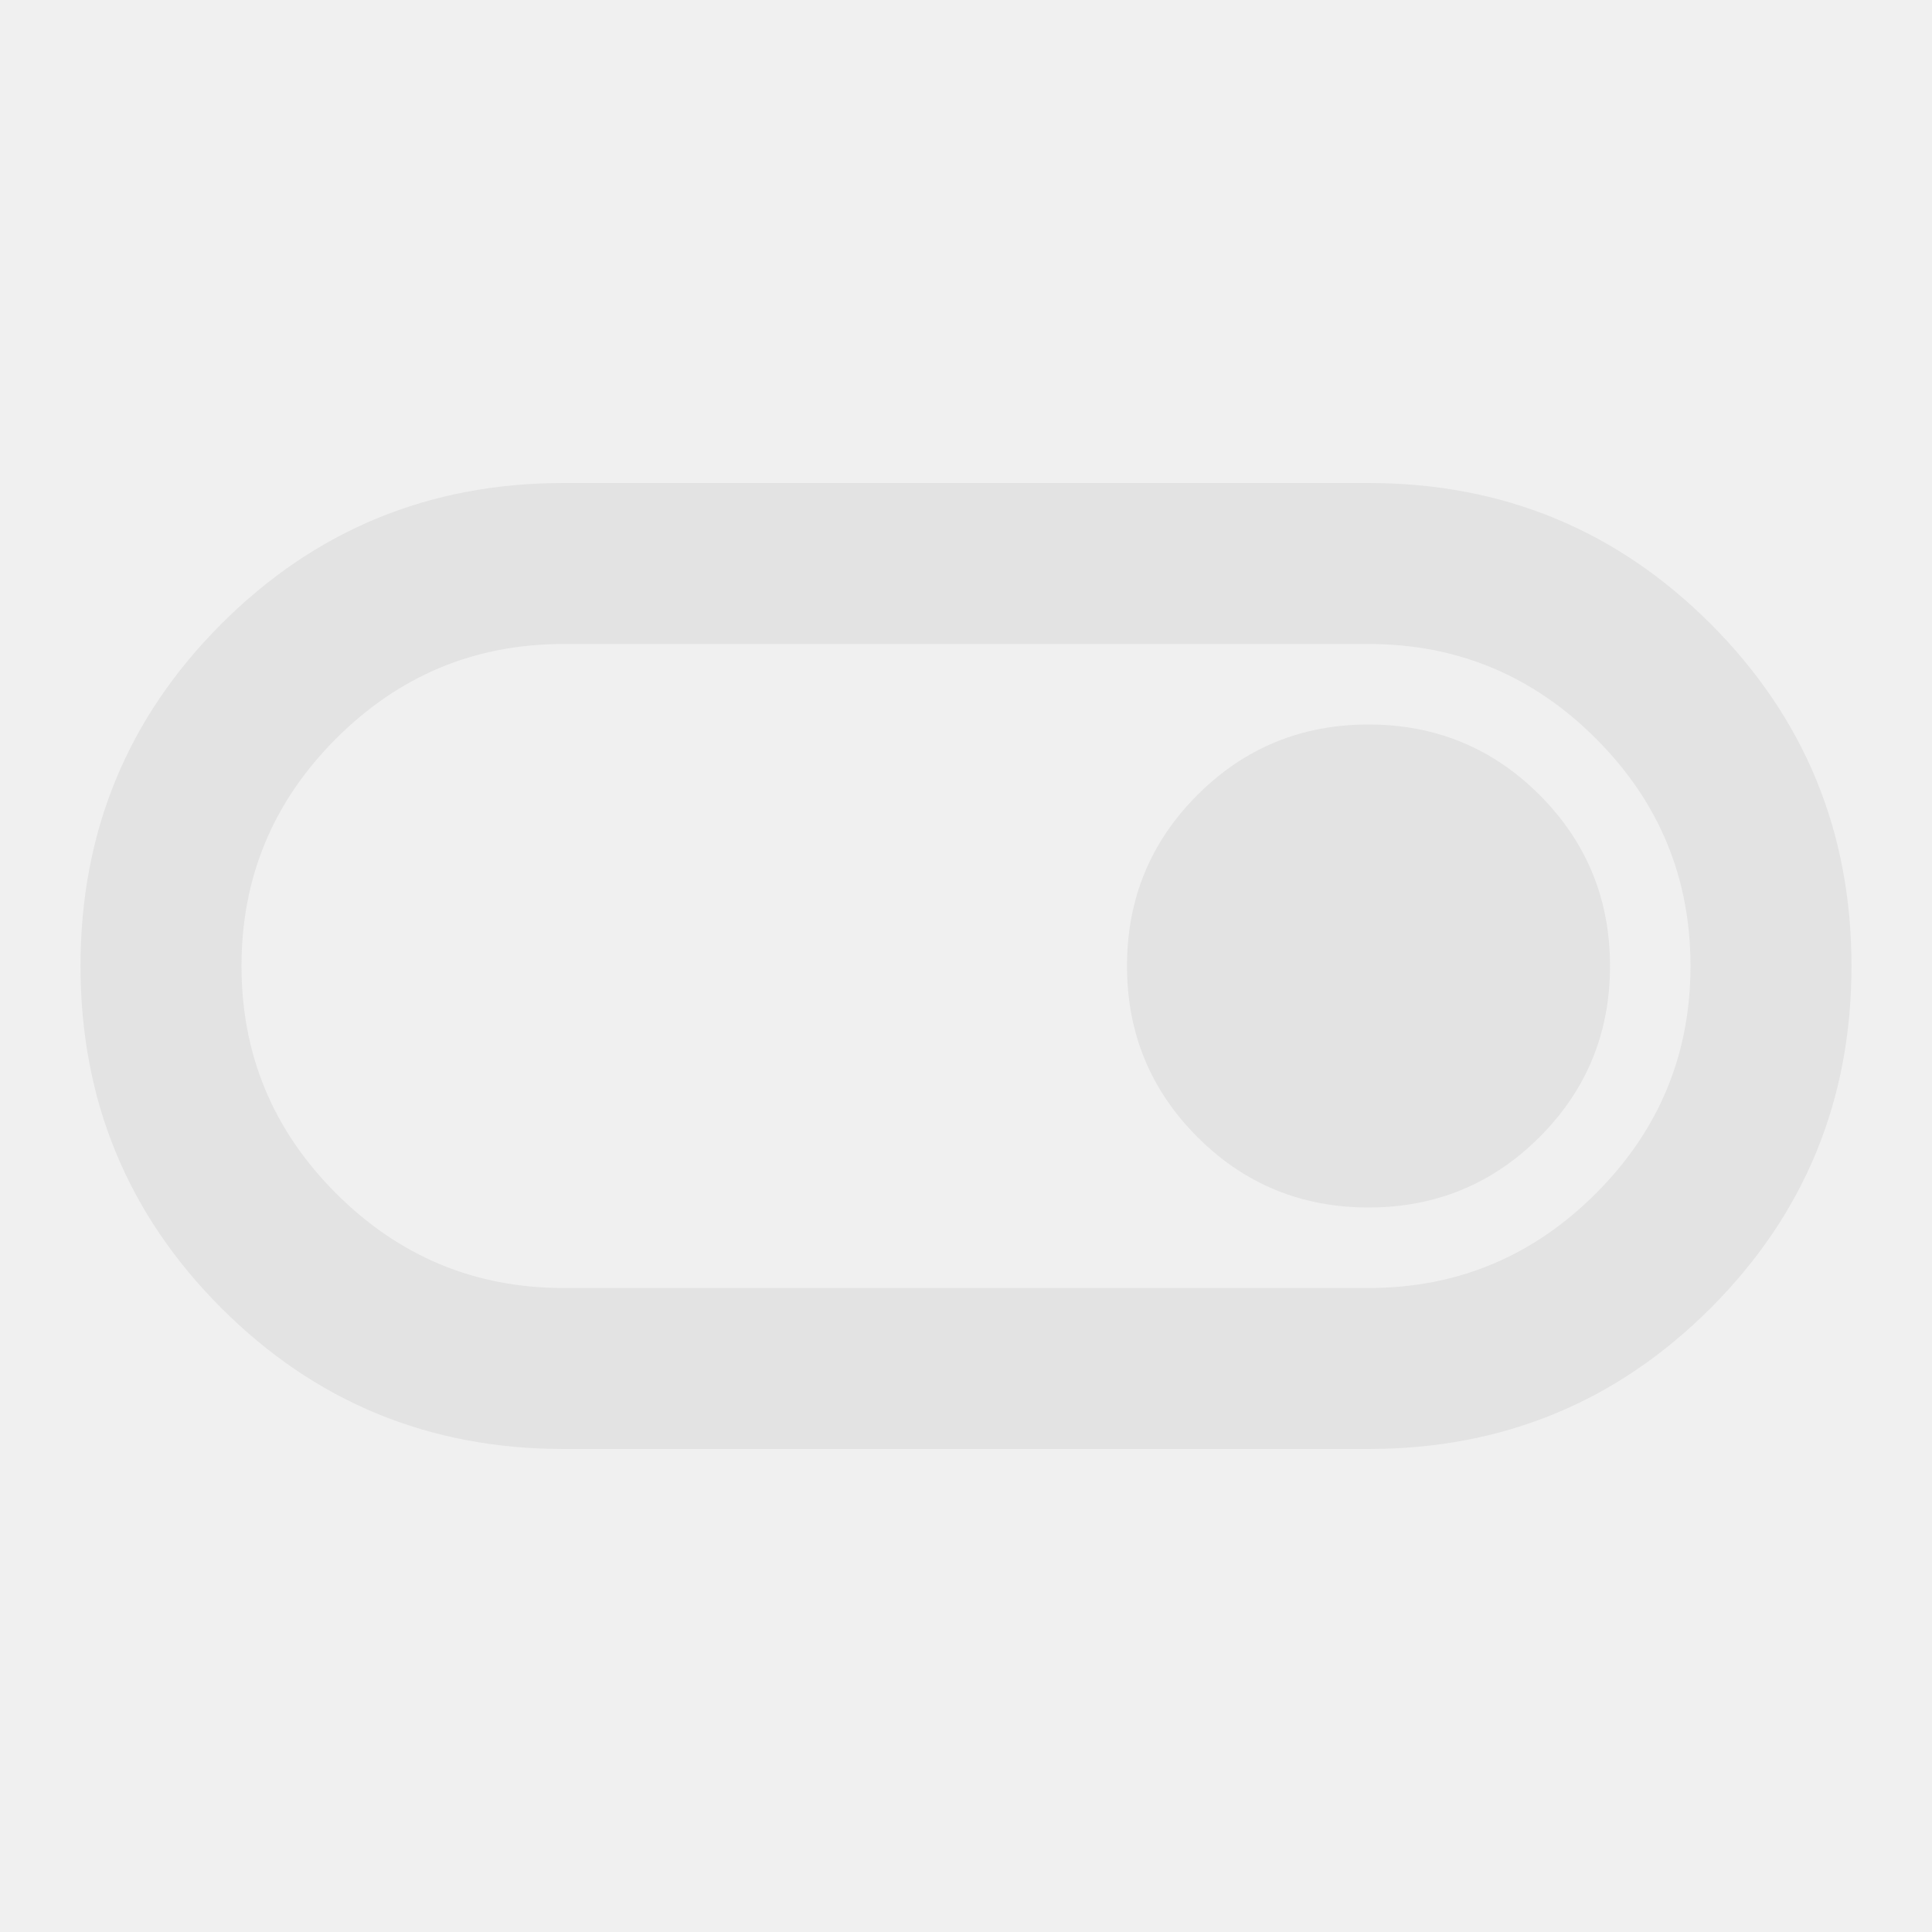
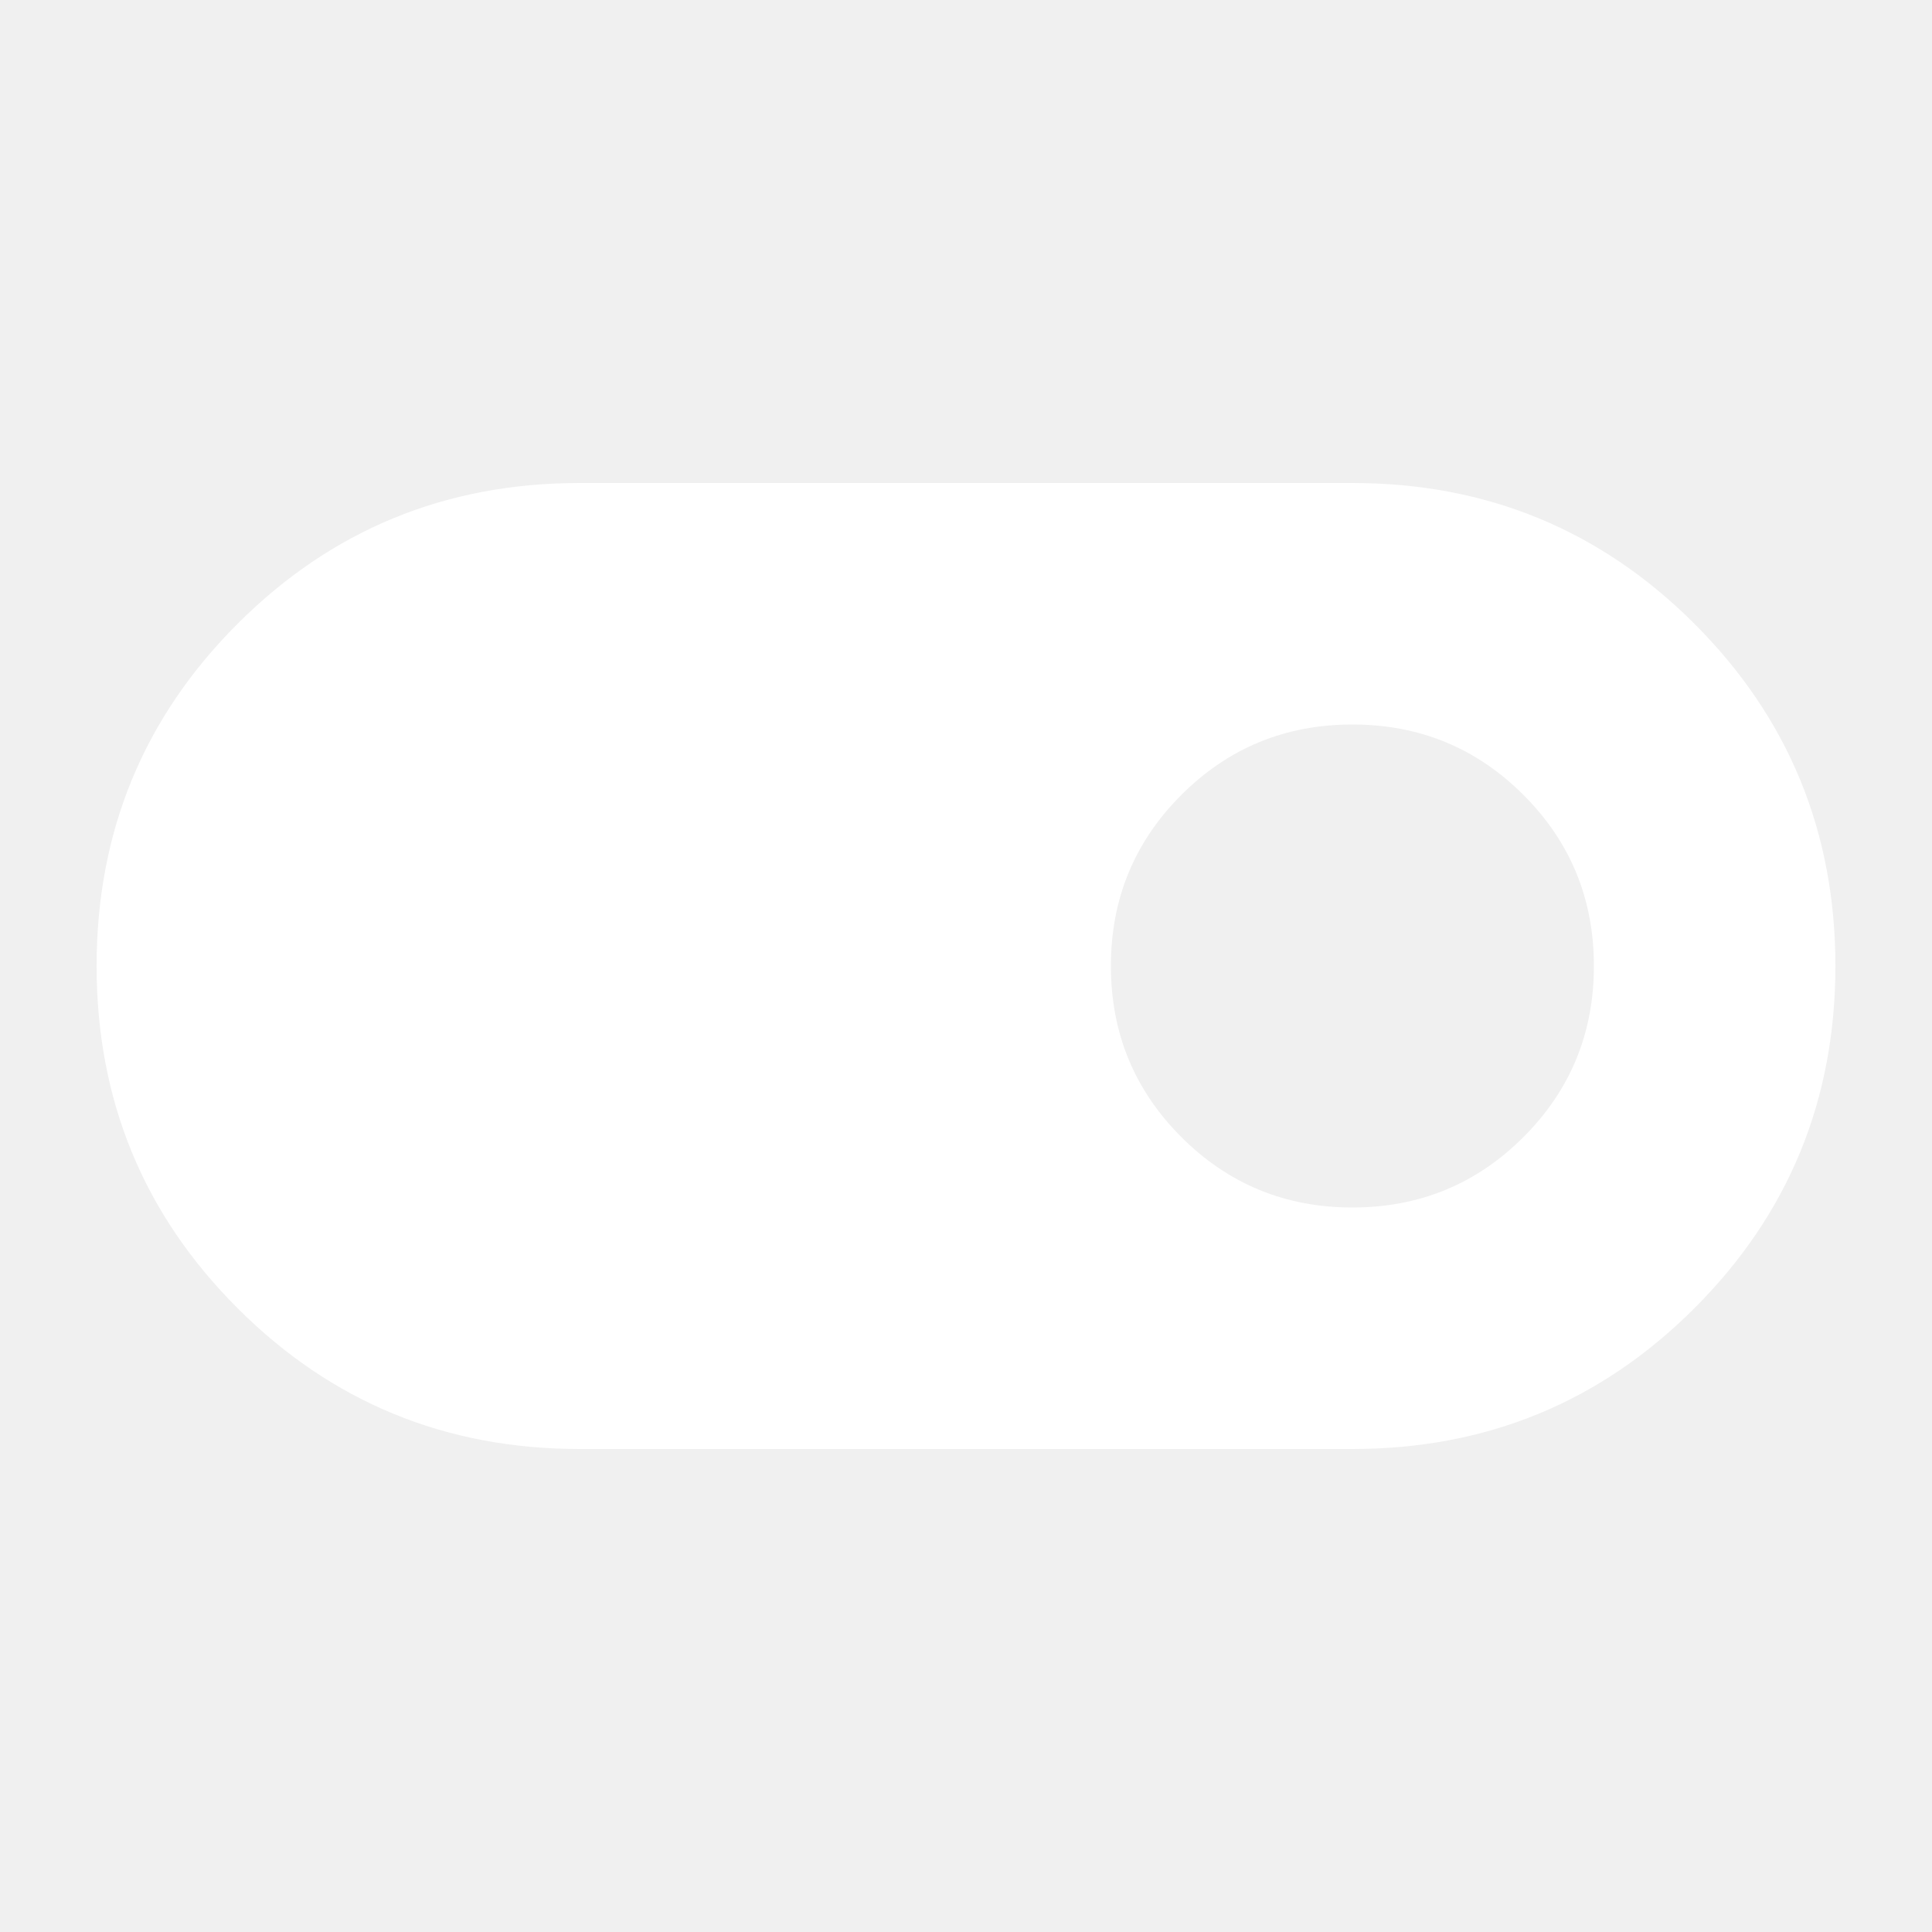
- <svg xmlns="http://www.w3.org/2000/svg" height="24px" viewBox="0 -960 960 960" width="24px" fill="#e3e3e3">
-   <path d="M280-240q-100 0-170-70T40-480q0-100 70-170t170-70h400q100 0 170 70t70 170q0 100-70 170t-170 70H280Zm0-80h400q66 0 113-47t47-113q0-66-47-113t-113-47H280q-66 0-113 47t-47 113q0 66 47 113t113 47Zm400-40q50 0 85-35t35-85q0-50-35-85t-85-35q-50 0-85 35t-35 85q0 50 35 85t85 35ZM480-480Z" />
+ <svg xmlns="http://www.w3.org/2000/svg" height="20px" viewBox="0 -960 960 960" width="20px" fill="#FFFFFF">
+   <path d="M288-240q-100 0-170-70T48-480q0-100 70-170t170-70h384q100 0 170 70t70 170q0 100-70 170t-170 70H288Zm384-120q50 0 85-35t35-85q0-50-35-85t-85-35q-50 0-85 35t-35 85q0 50 35 85t85 35Z" />
</svg>
